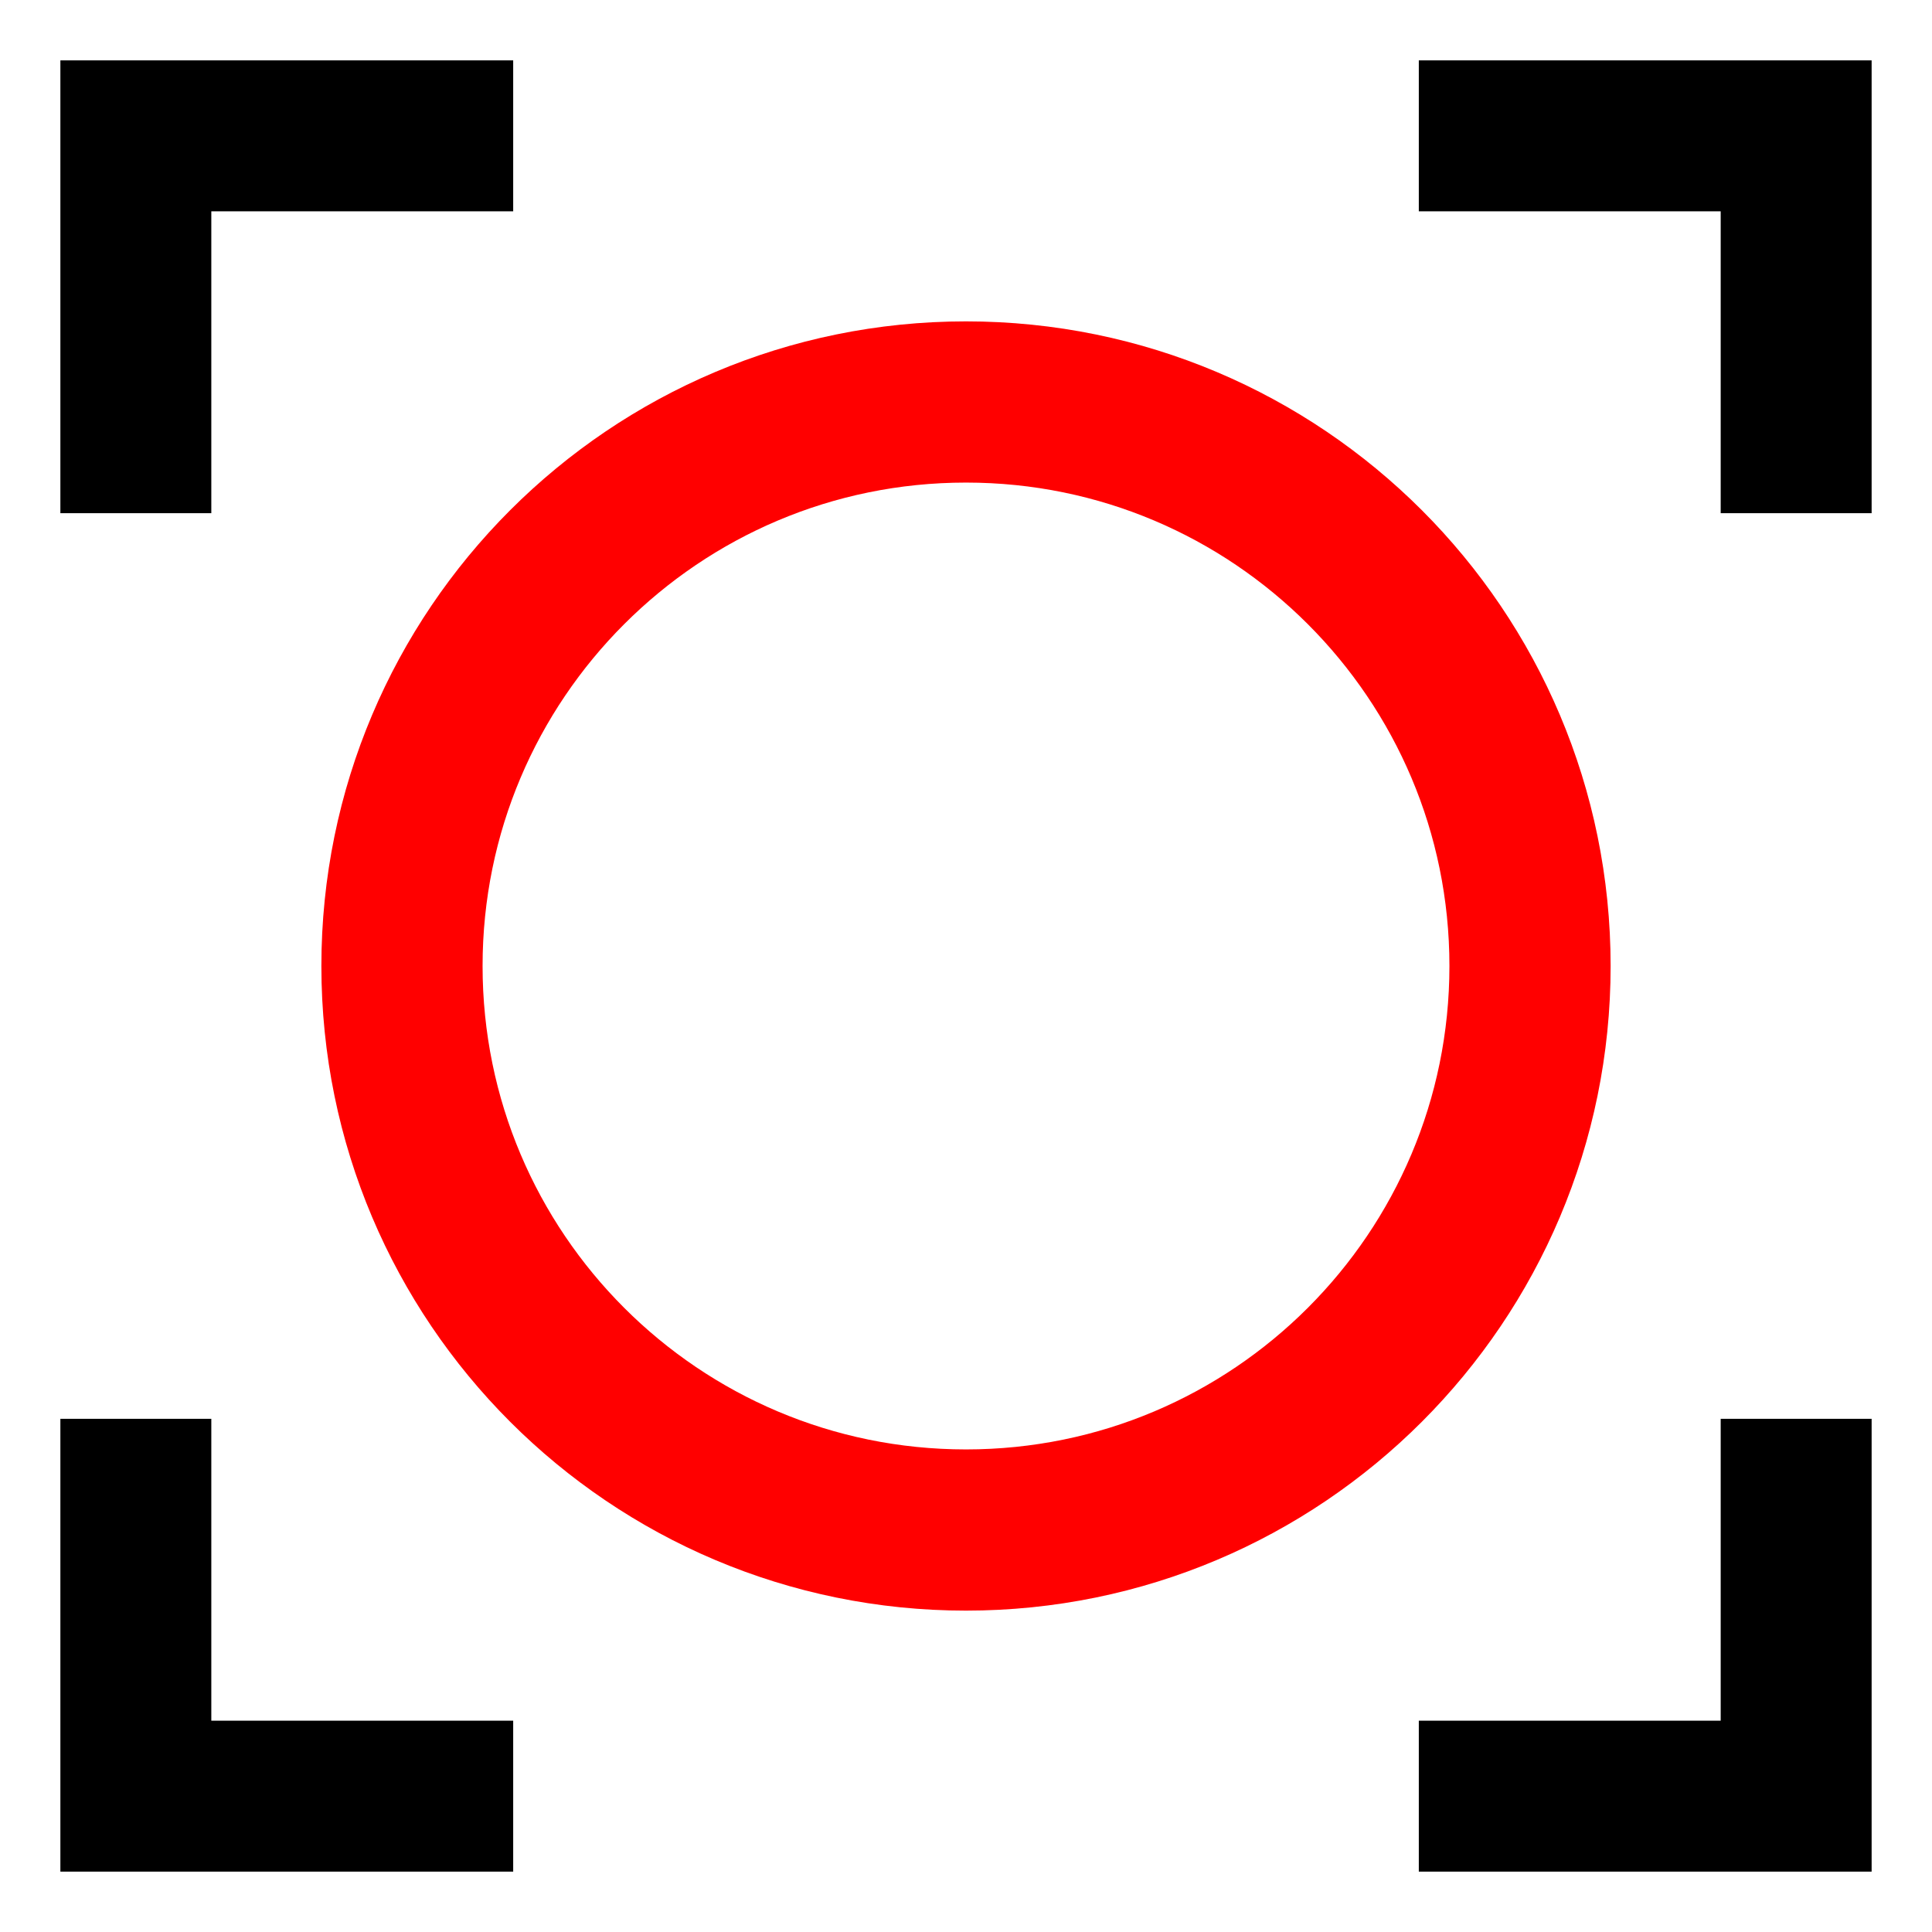
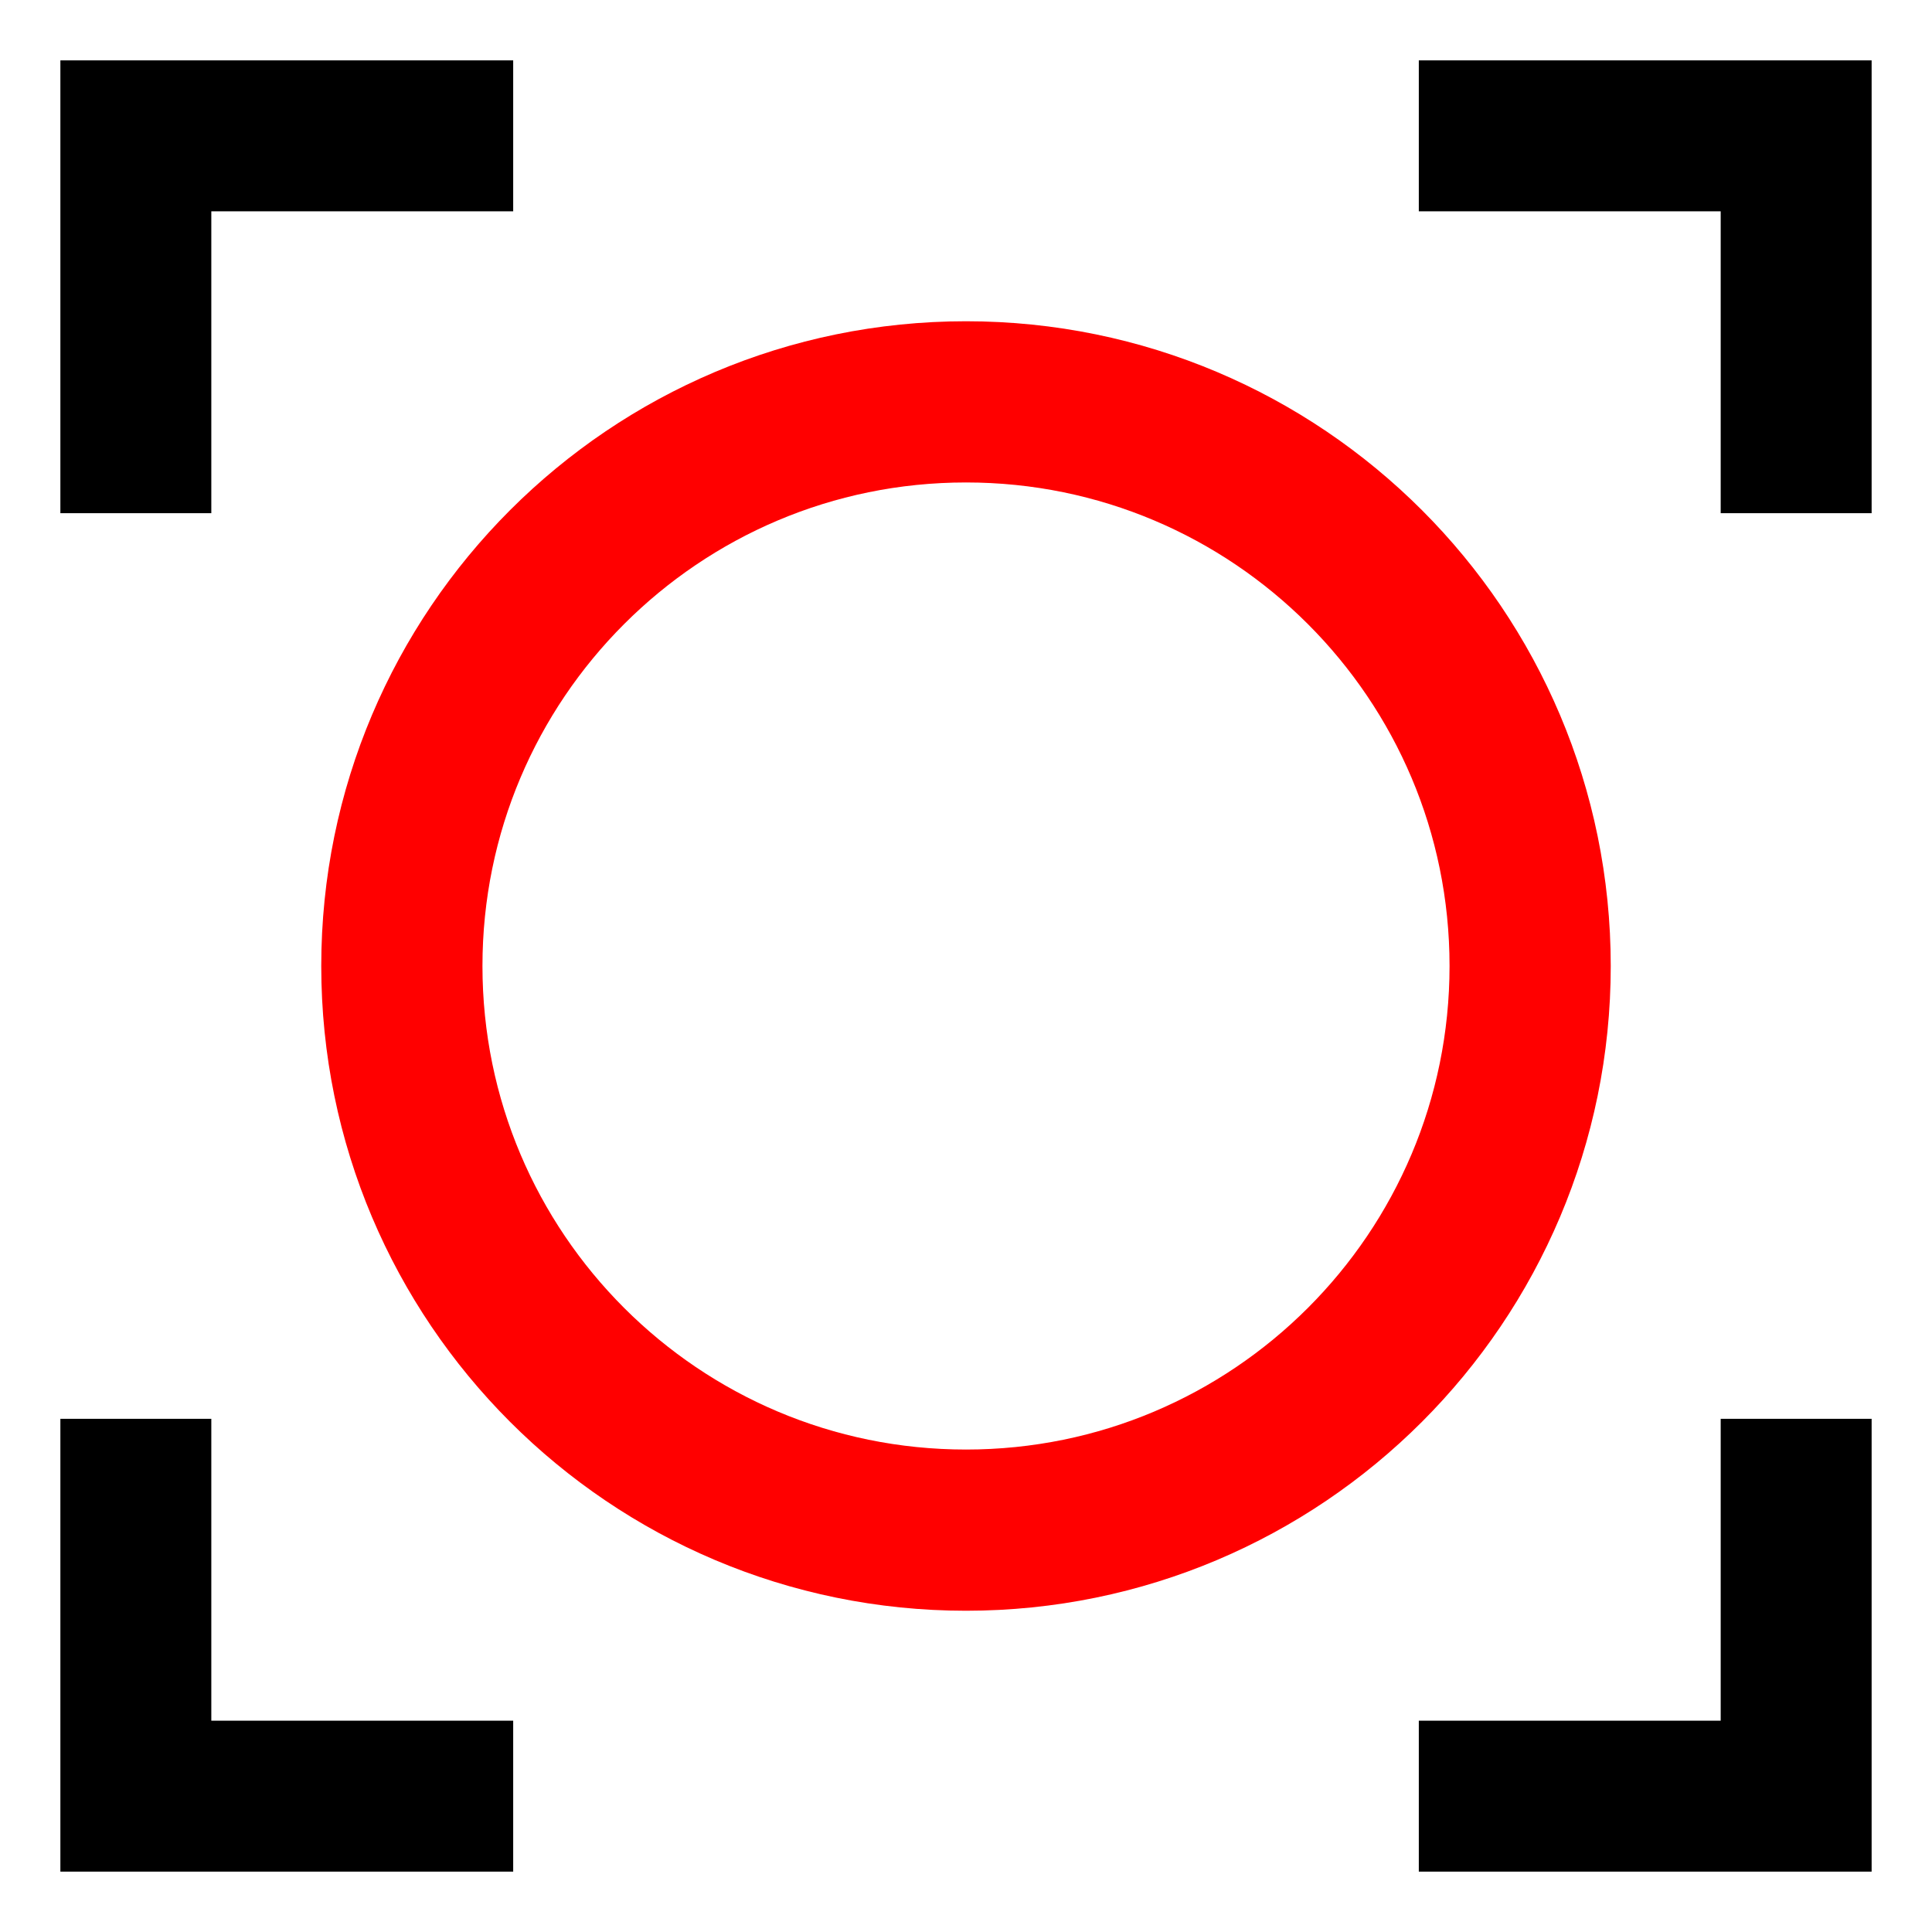
- <svg xmlns="http://www.w3.org/2000/svg" viewBox="0 0 16 16" version="1.1" id="svg6" xml:space="preserve">
-   <defs id="defs3051">
-     <style type="text/css" id="current-color-scheme">
-       .ColorScheme-Text {
-         color:#4d4d4d;
-       }
-       </style>
-     <style type="text/css" id="current-color-scheme-6">
-       .ColorScheme-Text {
-         color:#232629;
-       }
-       </style>
-   </defs>
-   <circle id="path4502" cx="8" cy="8" style="fill:none;stroke:#ff0000;stroke-width:1.335;stroke-miterlimit:4;stroke-dasharray:none;stroke-opacity:1" r="4.671" />
-   <path style="fill:#000000;fill-opacity:1;stroke:none;stroke-width:1.25" d="M 0.5,0.5 V 4.25 H 1.75 V 1.75 H 4.25 V 0.5 H 1.75 Z m 11.25,0 V 1.75 H 14.25 V 4.25 H 15.5 V 0.5 H 14.25 Z M 0.5,11.75 V 15.5 H 1.75 4.25 V 14.25 H 1.75 V 11.75 Z M 14.25,11.75 v 2.5 H 11.75 V 15.5 H 15.5 V 14.25 11.75 Z" class="ColorScheme-Text" id="path1343" />
+ <svg xmlns="http://www.w3.org/2000/svg" width="64" height="64" viewBox="0 0 64 64">
+   <path fill="none" stroke-width="1.335" stroke-linecap="butt" stroke-linejoin="miter" stroke="rgb(100%, 0%, 0%)" stroke-opacity="1" stroke-miterlimit="4" d="M 12.672 8 C 12.672 10.58 10.58 12.672 8 12.672 C 5.42 12.672 3.328 10.58 3.328 8 C 3.328 5.42 5.42 3.328 8 3.328 C 10.58 3.328 12.672 5.42 12.672 8 Z M 12.672 8 " transform="matrix(4, 0, 0, 4, 0, 0)" />
+   <path fill-rule="nonzero" fill="rgb(0%, 0%, 0%)" fill-opacity="1" d="M 2 2 L 2 17 L 7 17 L 7 7 L 17 7 L 17 2 Z M 47 2 L 47 7 L 57 7 L 57 17 L 62 17 L 62 2 Z M 2 47 L 2 62 L 17 62 L 17 57 L 7 57 L 7 47 Z M 57 47 L 57 57 L 47 57 L 47 62 L 62 62 L 62 47 Z M 57 47 " />
</svg>
